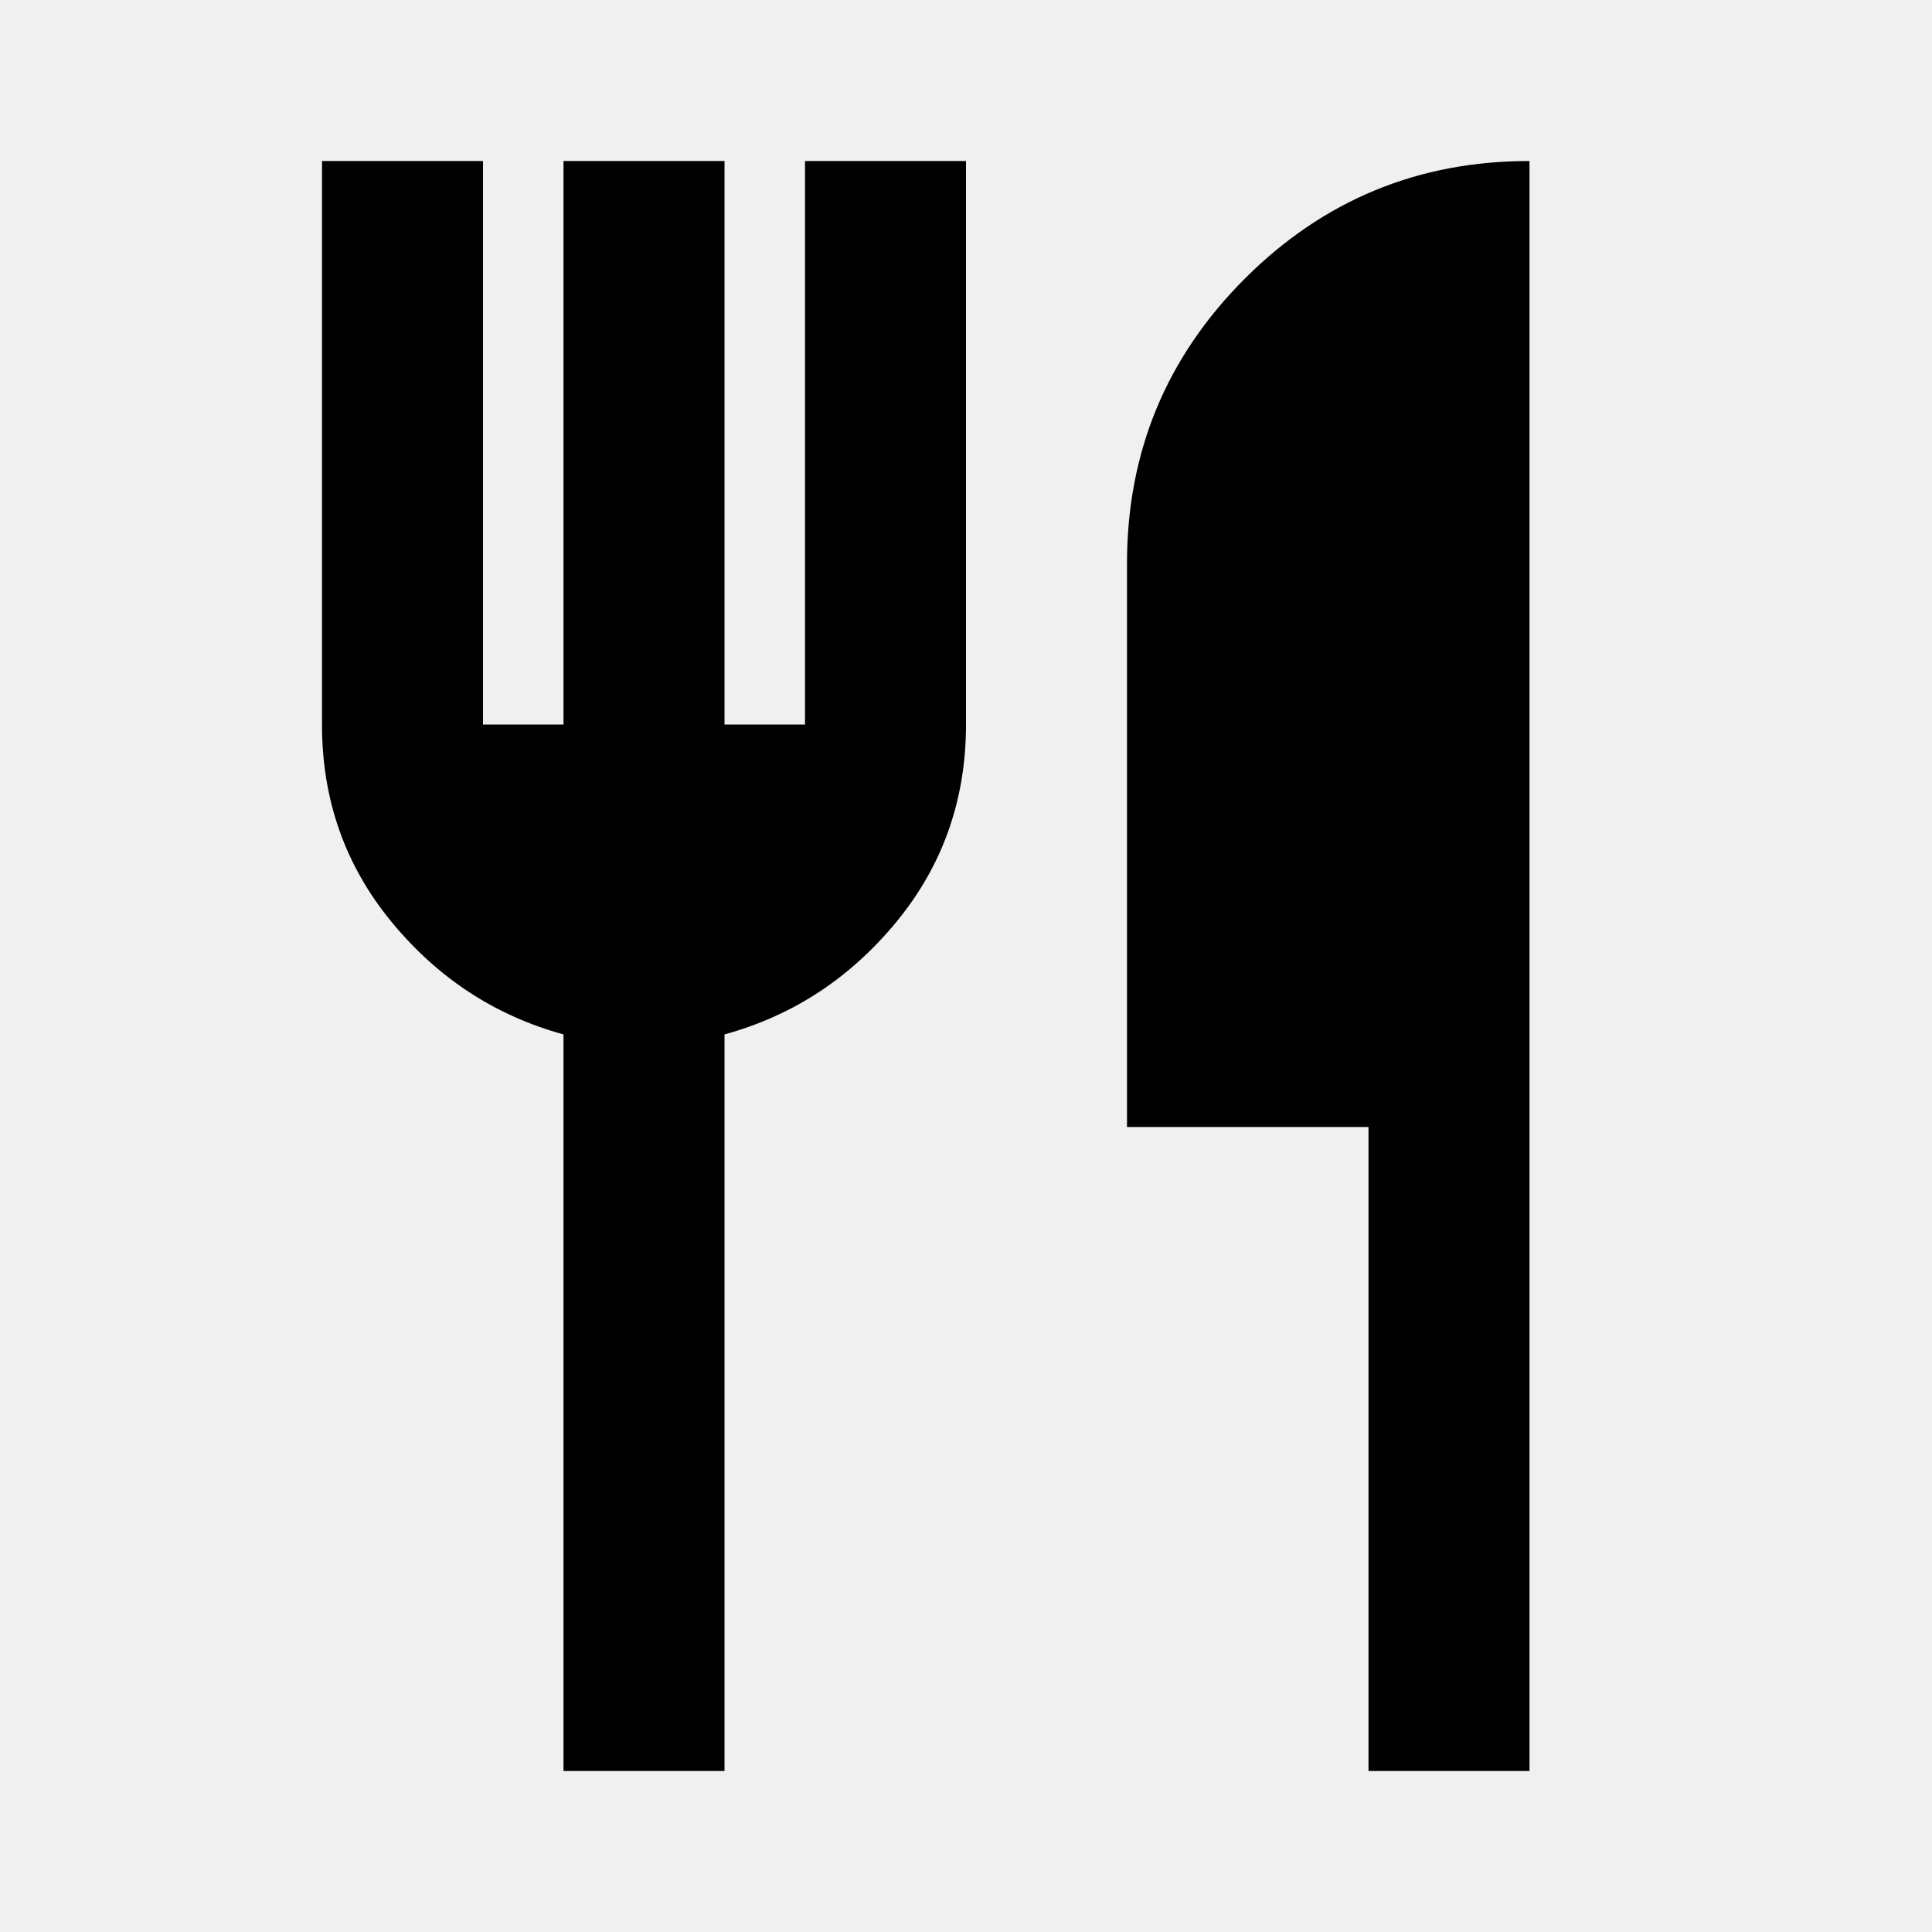
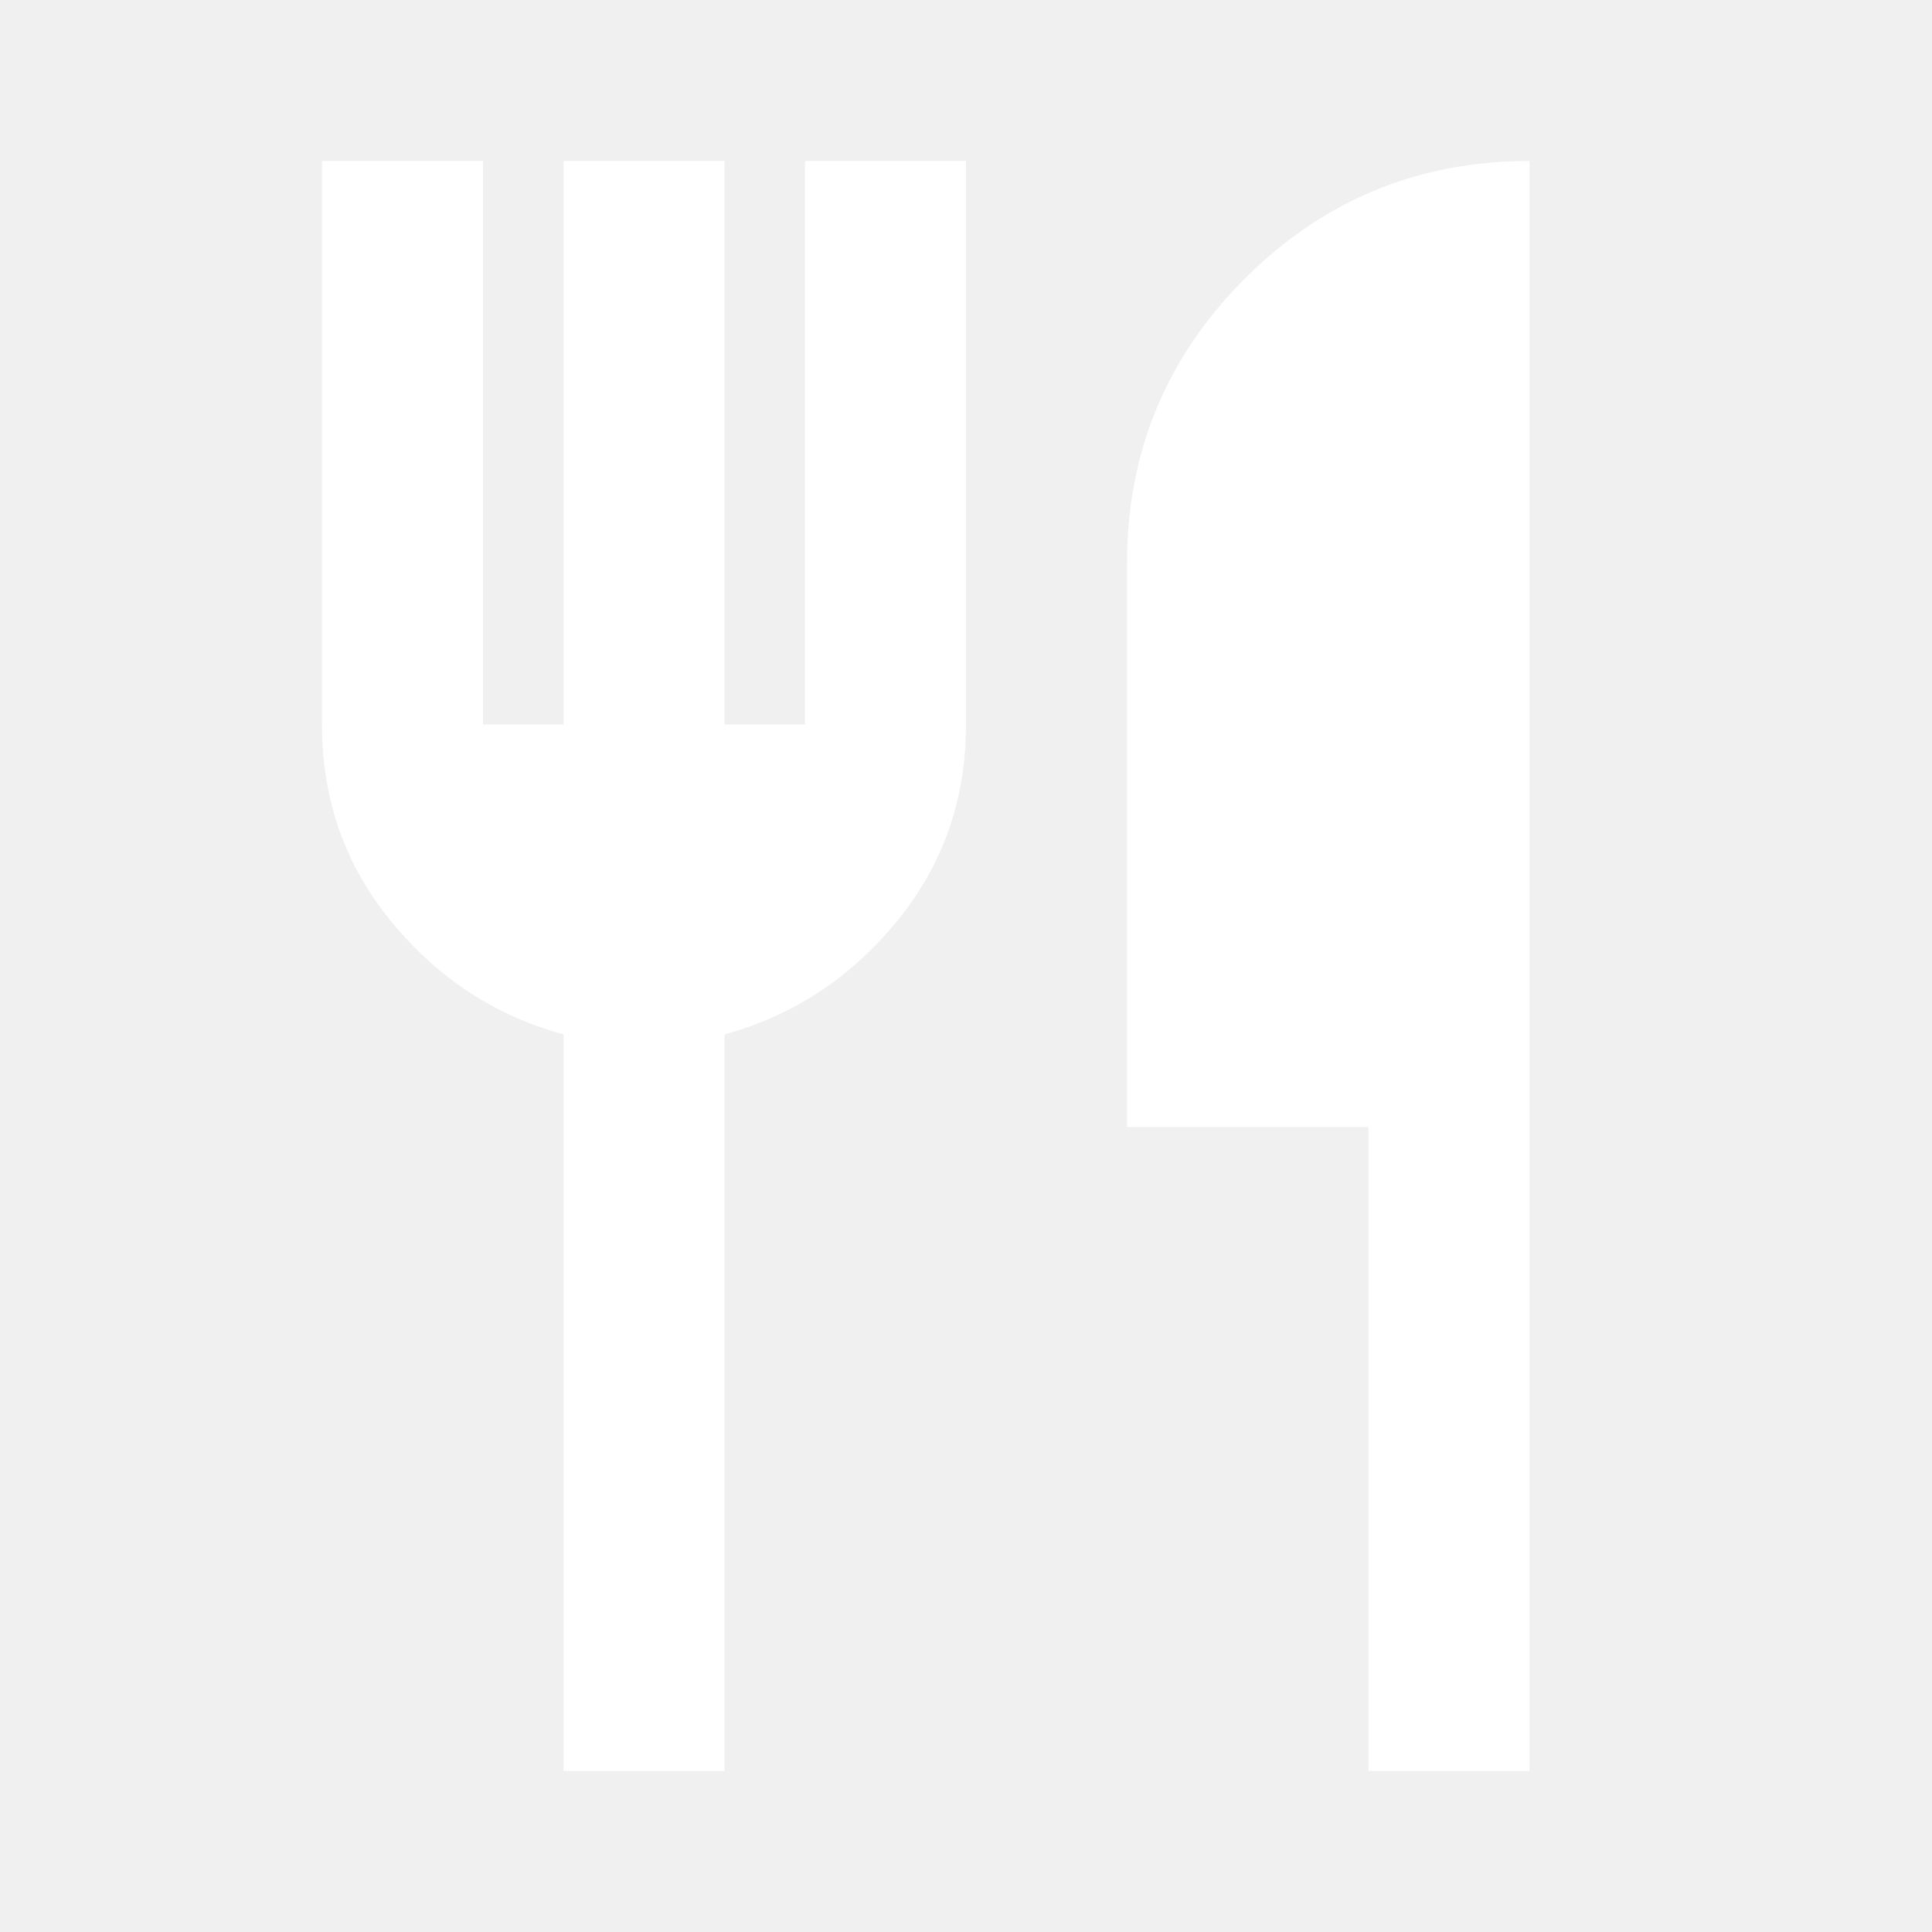
<svg xmlns="http://www.w3.org/2000/svg" width="32" height="32" viewBox="0 0 24 24">
-   <path fill="" d="M7 22v-9.15q-1.275-.35-2.138-1.4T4 9V2h2v7h1V2h2v7h1V2h2v7q0 1.4-.863 2.45T9 12.85V22H7Zm10 0v-8h-3V7q0-2.075 1.463-3.538T19 2v20h-2Z" />
+   <path fill="white" d="M7 22v-9.15q-1.275-.35-2.138-1.4T4 9V2h2v7h1V2h2v7h1V2h2v7q0 1.4-.863 2.45T9 12.85V22H7Zm10 0v-8h-3V7q0-2.075 1.463-3.538T19 2v20h-2Z" />
</svg>
